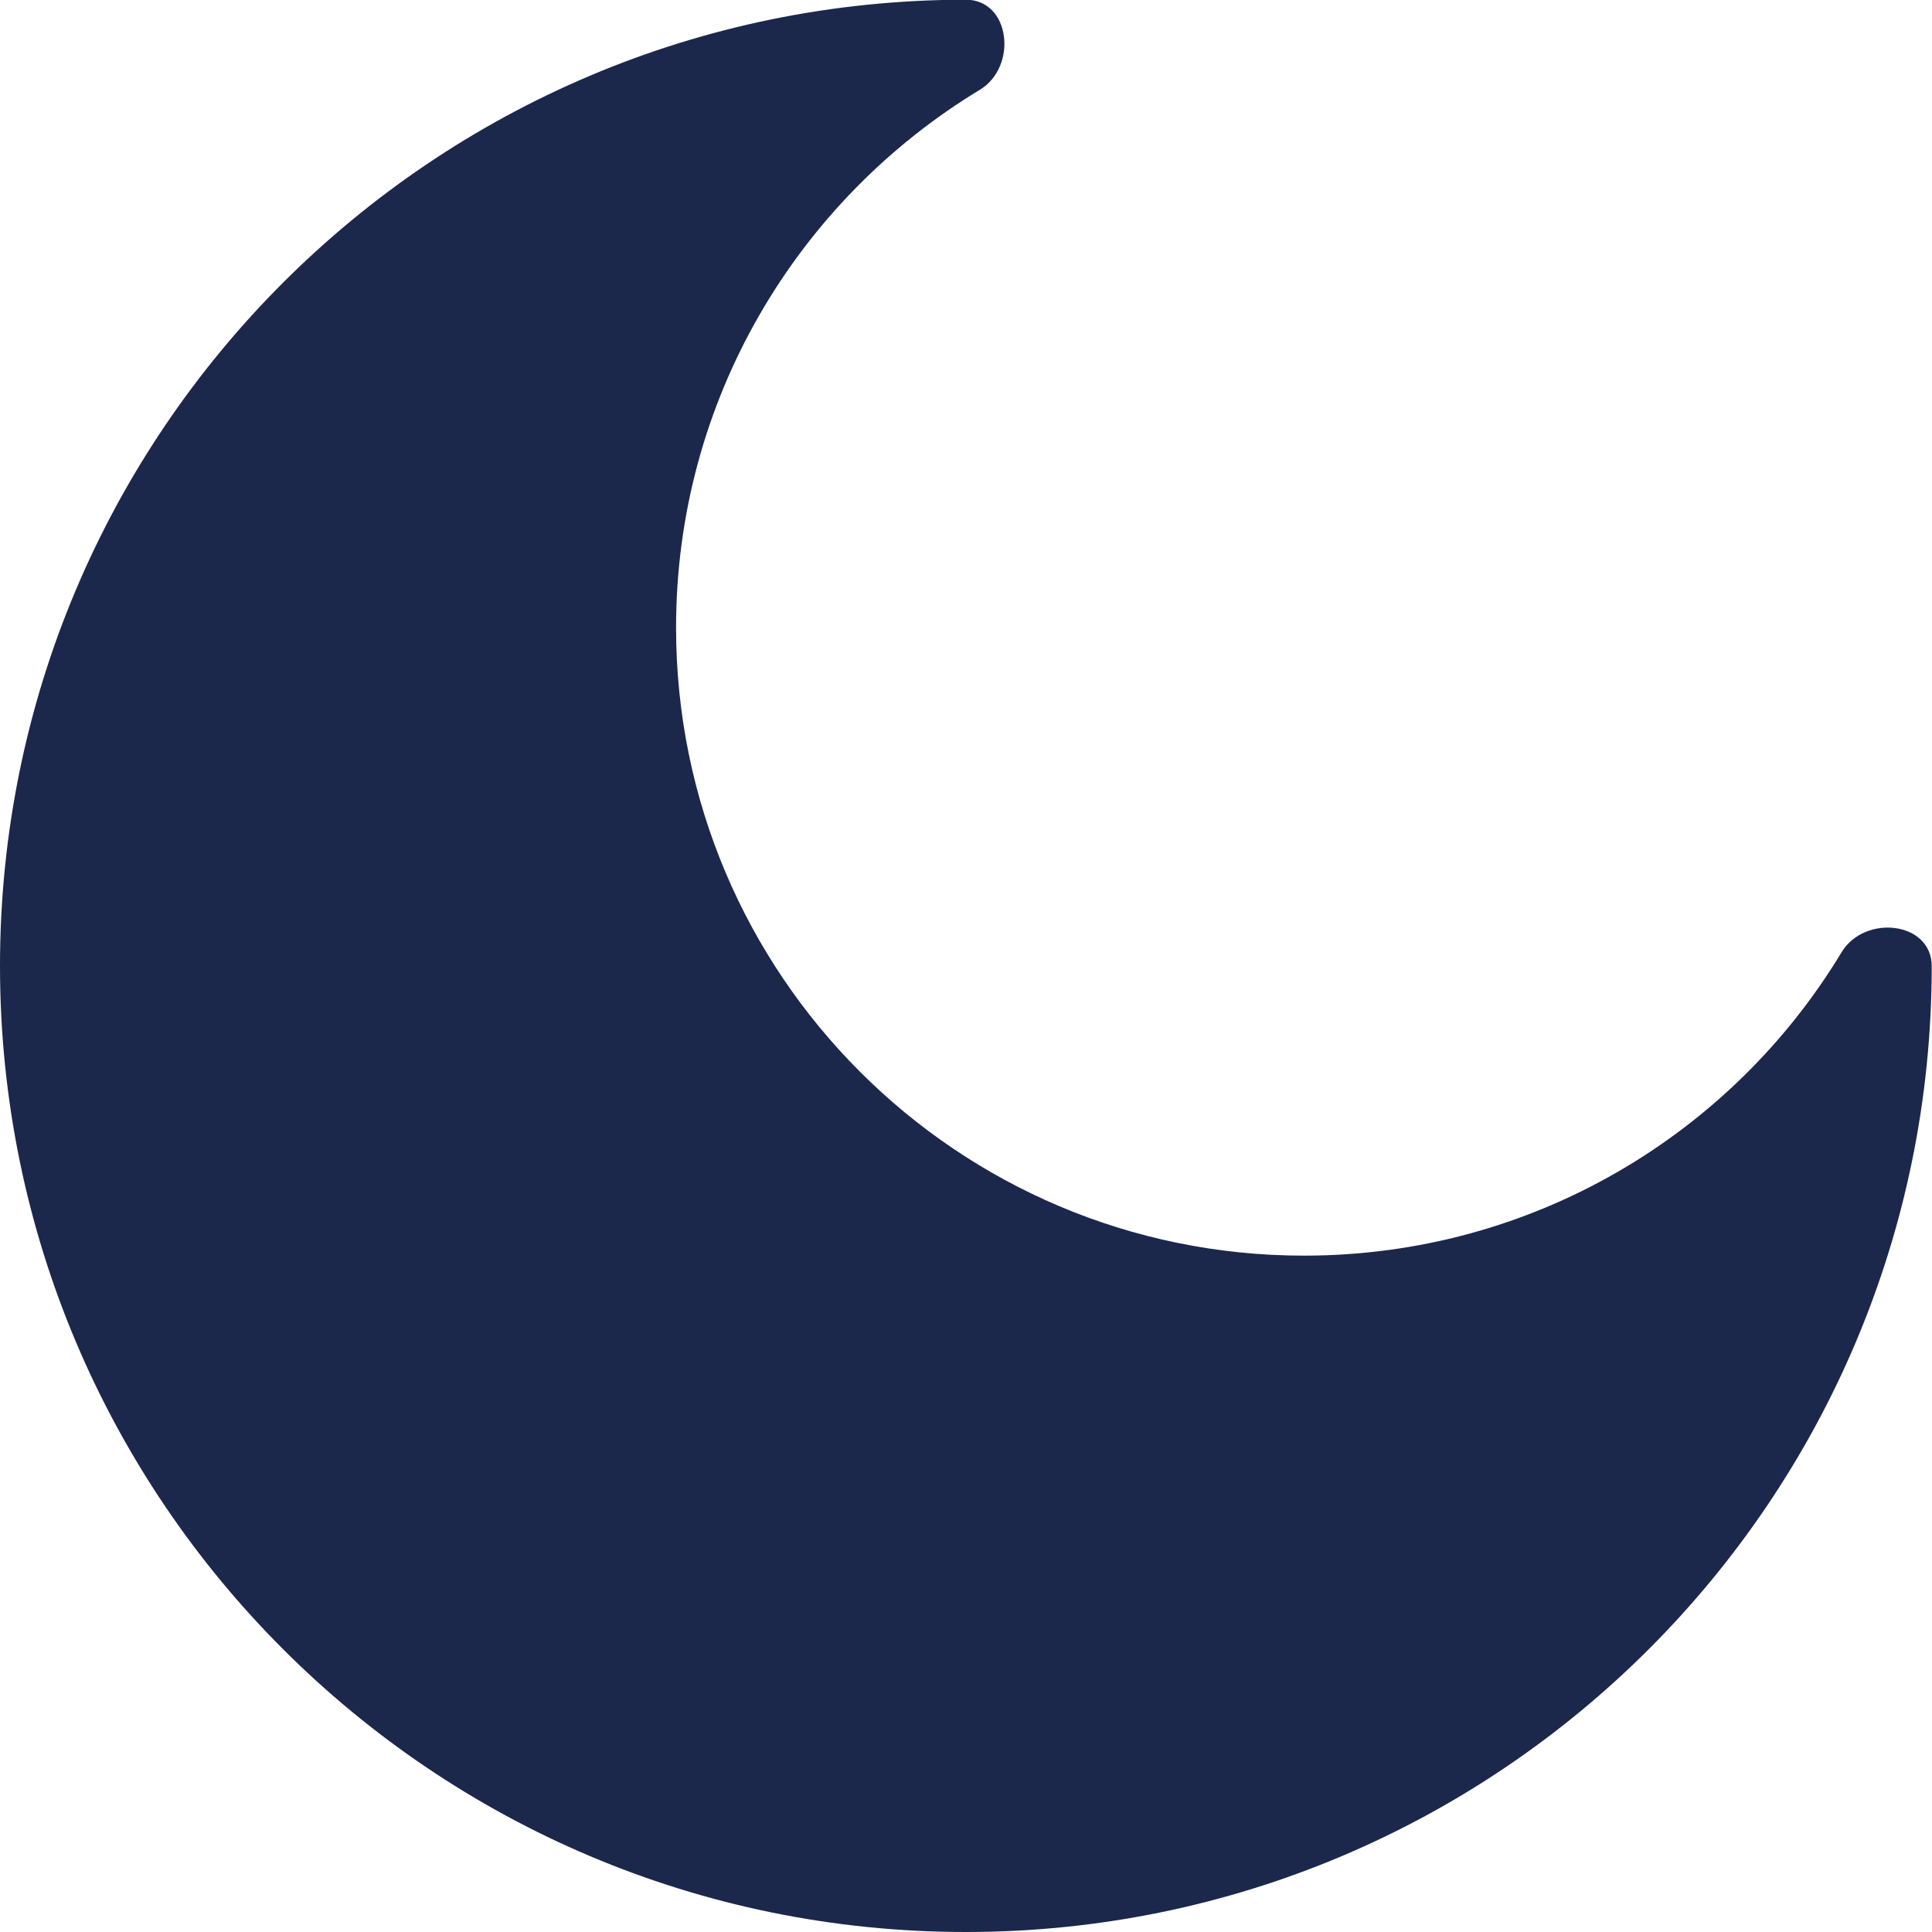
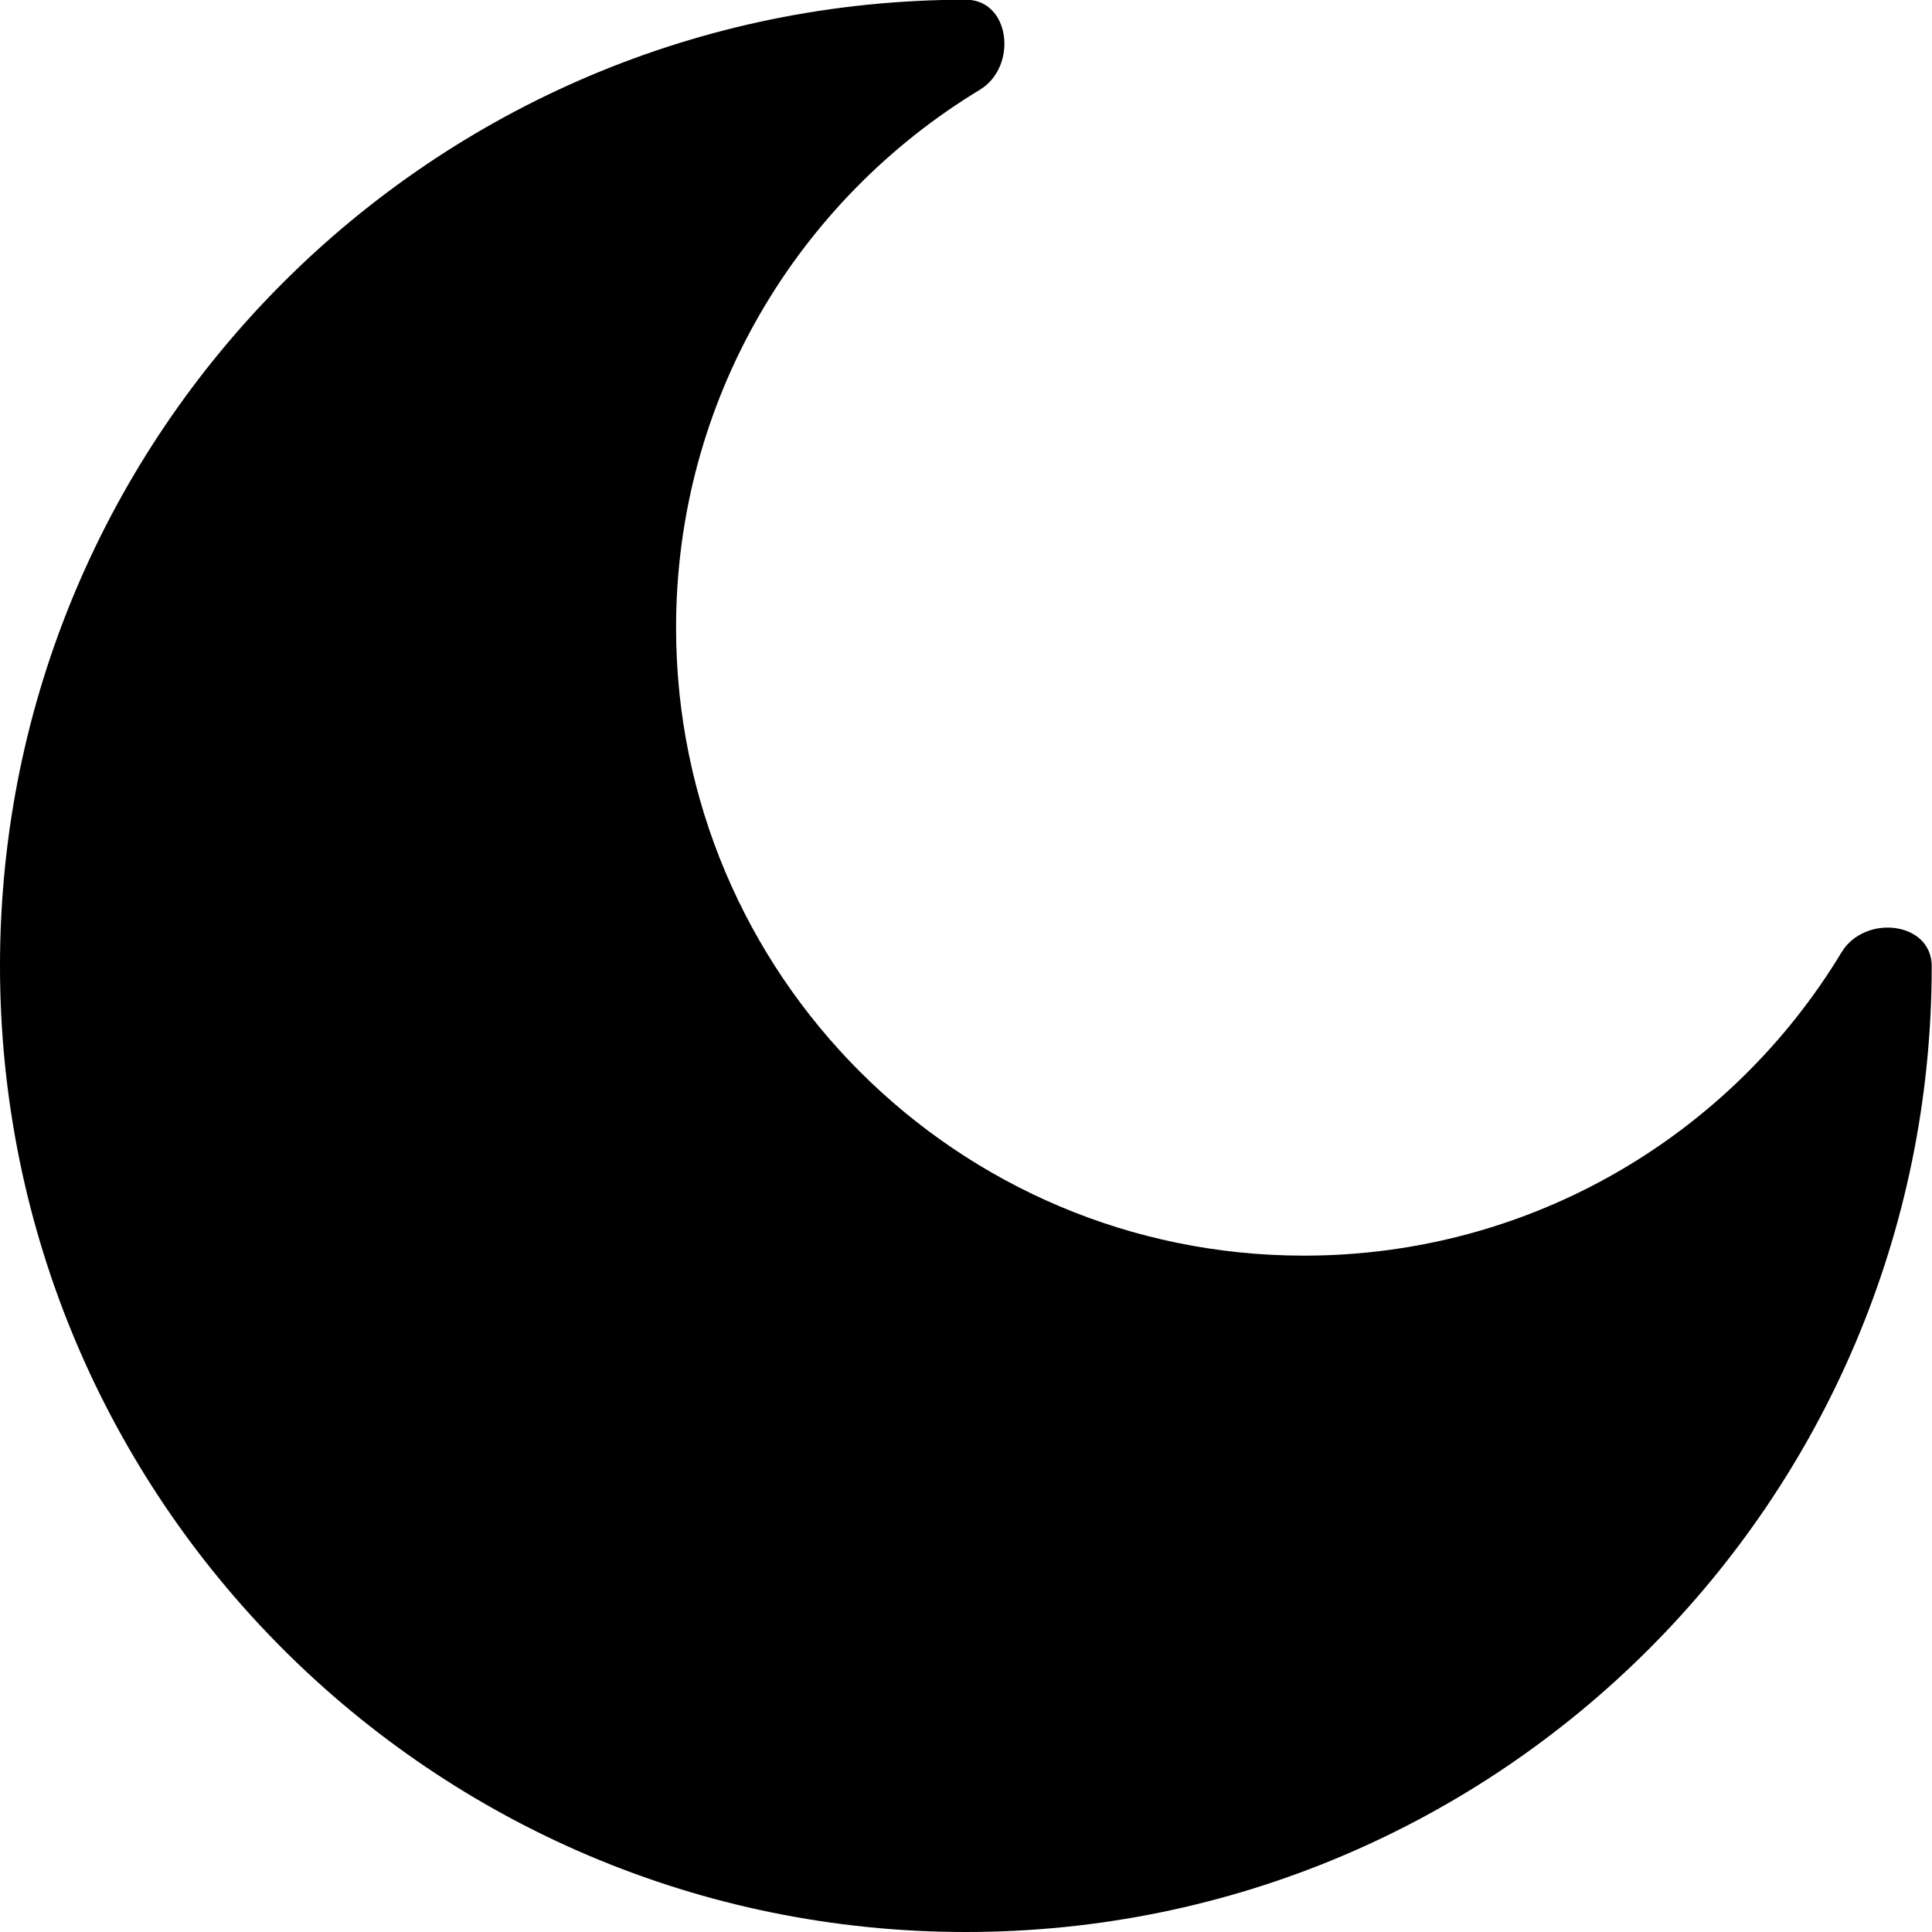
<svg xmlns="http://www.w3.org/2000/svg" version="1.1" id="Layer_1" x="0px" y="0px" viewBox="0 0 666.7 666.7" style="enable-background:new 0 0 666.7 666.7;" xml:space="preserve">
-   <style type="text/css">
- 	.st0{fill:#1C274C;}
- </style>
-   <path class="st0" d="M333.3,666.7c184.1,0,333.3-149.2,333.3-333.3c0-15.4-23.1-18-31.1-4.8C597.6,391.4,528.7,433.3,450,433.3  c-119.7,0-216.7-97-216.7-216.7c0-78.7,42-147.6,104.8-185.6c13.2-8,10.6-31.1-4.8-31.1C149.2,0,0,149.2,0,333.3  C0,517.4,149.2,666.7,333.3,666.7z" />
+   <path d="M333.3,666.7c184.1,0,333.3-149.2,333.3-333.3c0-15.4-23.1-18-31.1-4.8C597.6,391.4,528.7,433.3,450,433.3  c-119.7,0-216.7-97-216.7-216.7c0-78.7,42-147.6,104.8-185.6c13.2-8,10.6-31.1-4.8-31.1C149.2,0,0,149.2,0,333.3  S149.2,666.7,333.3,666.7z" />
</svg>
